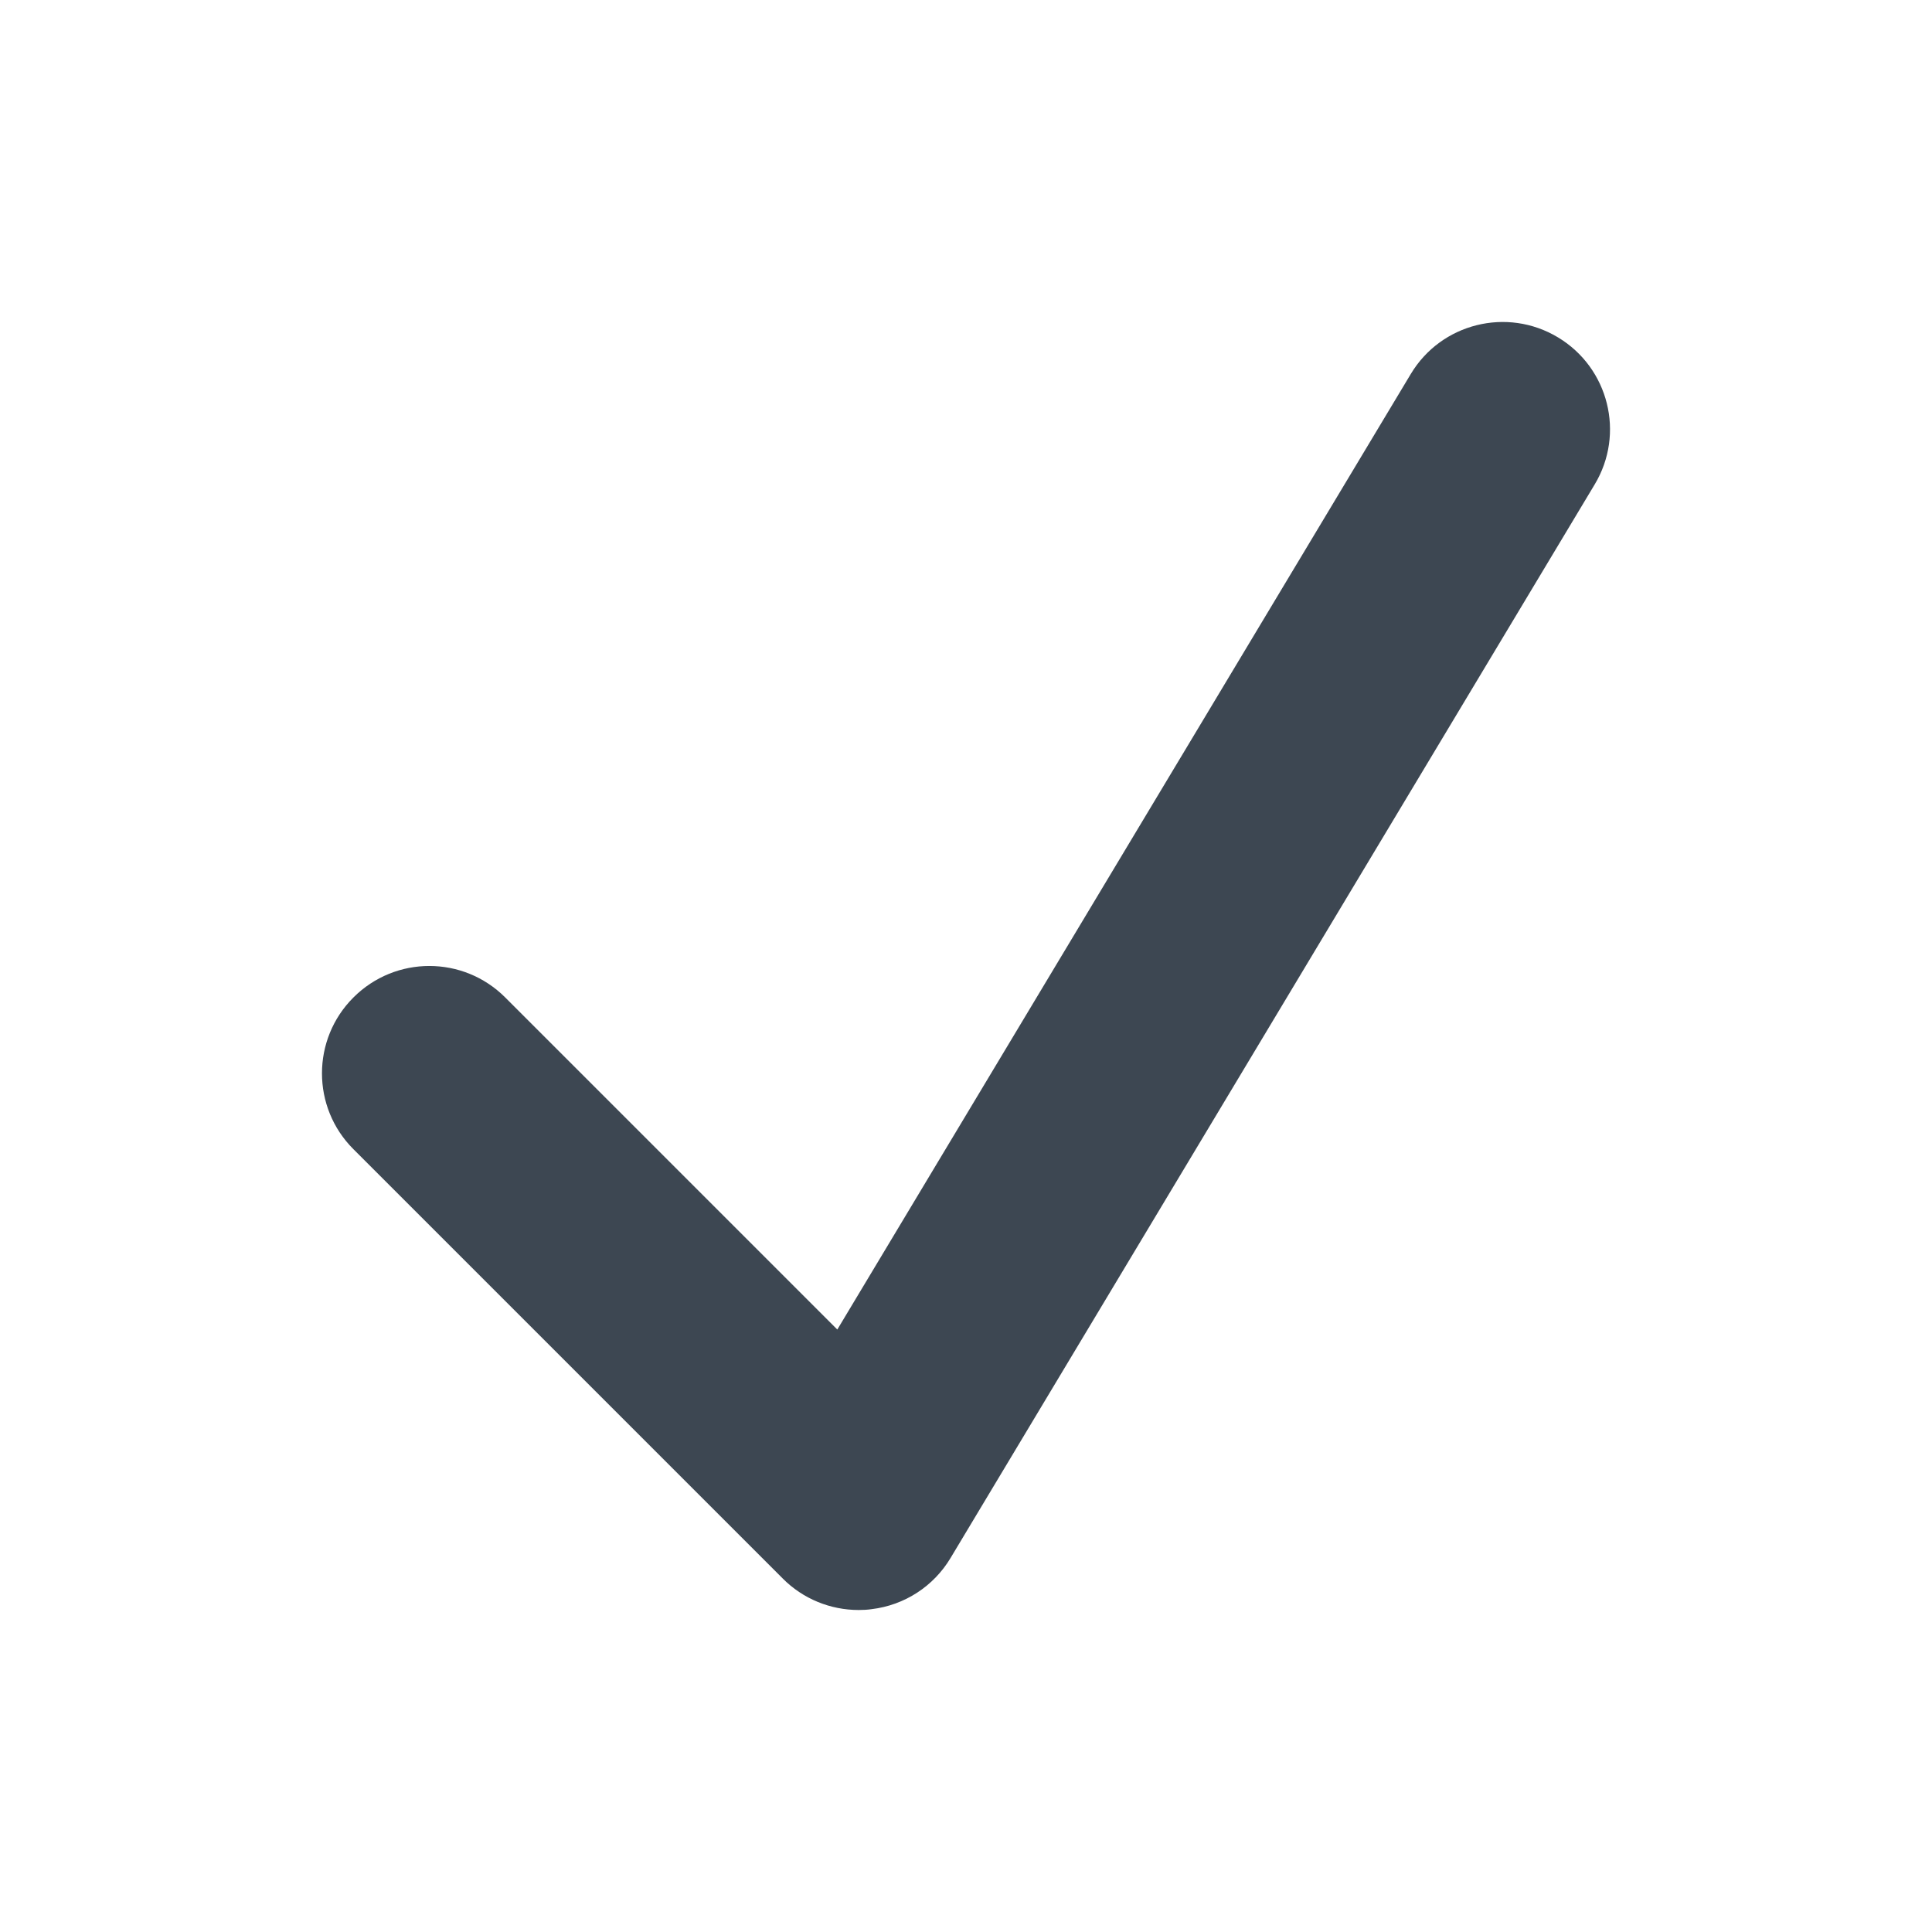
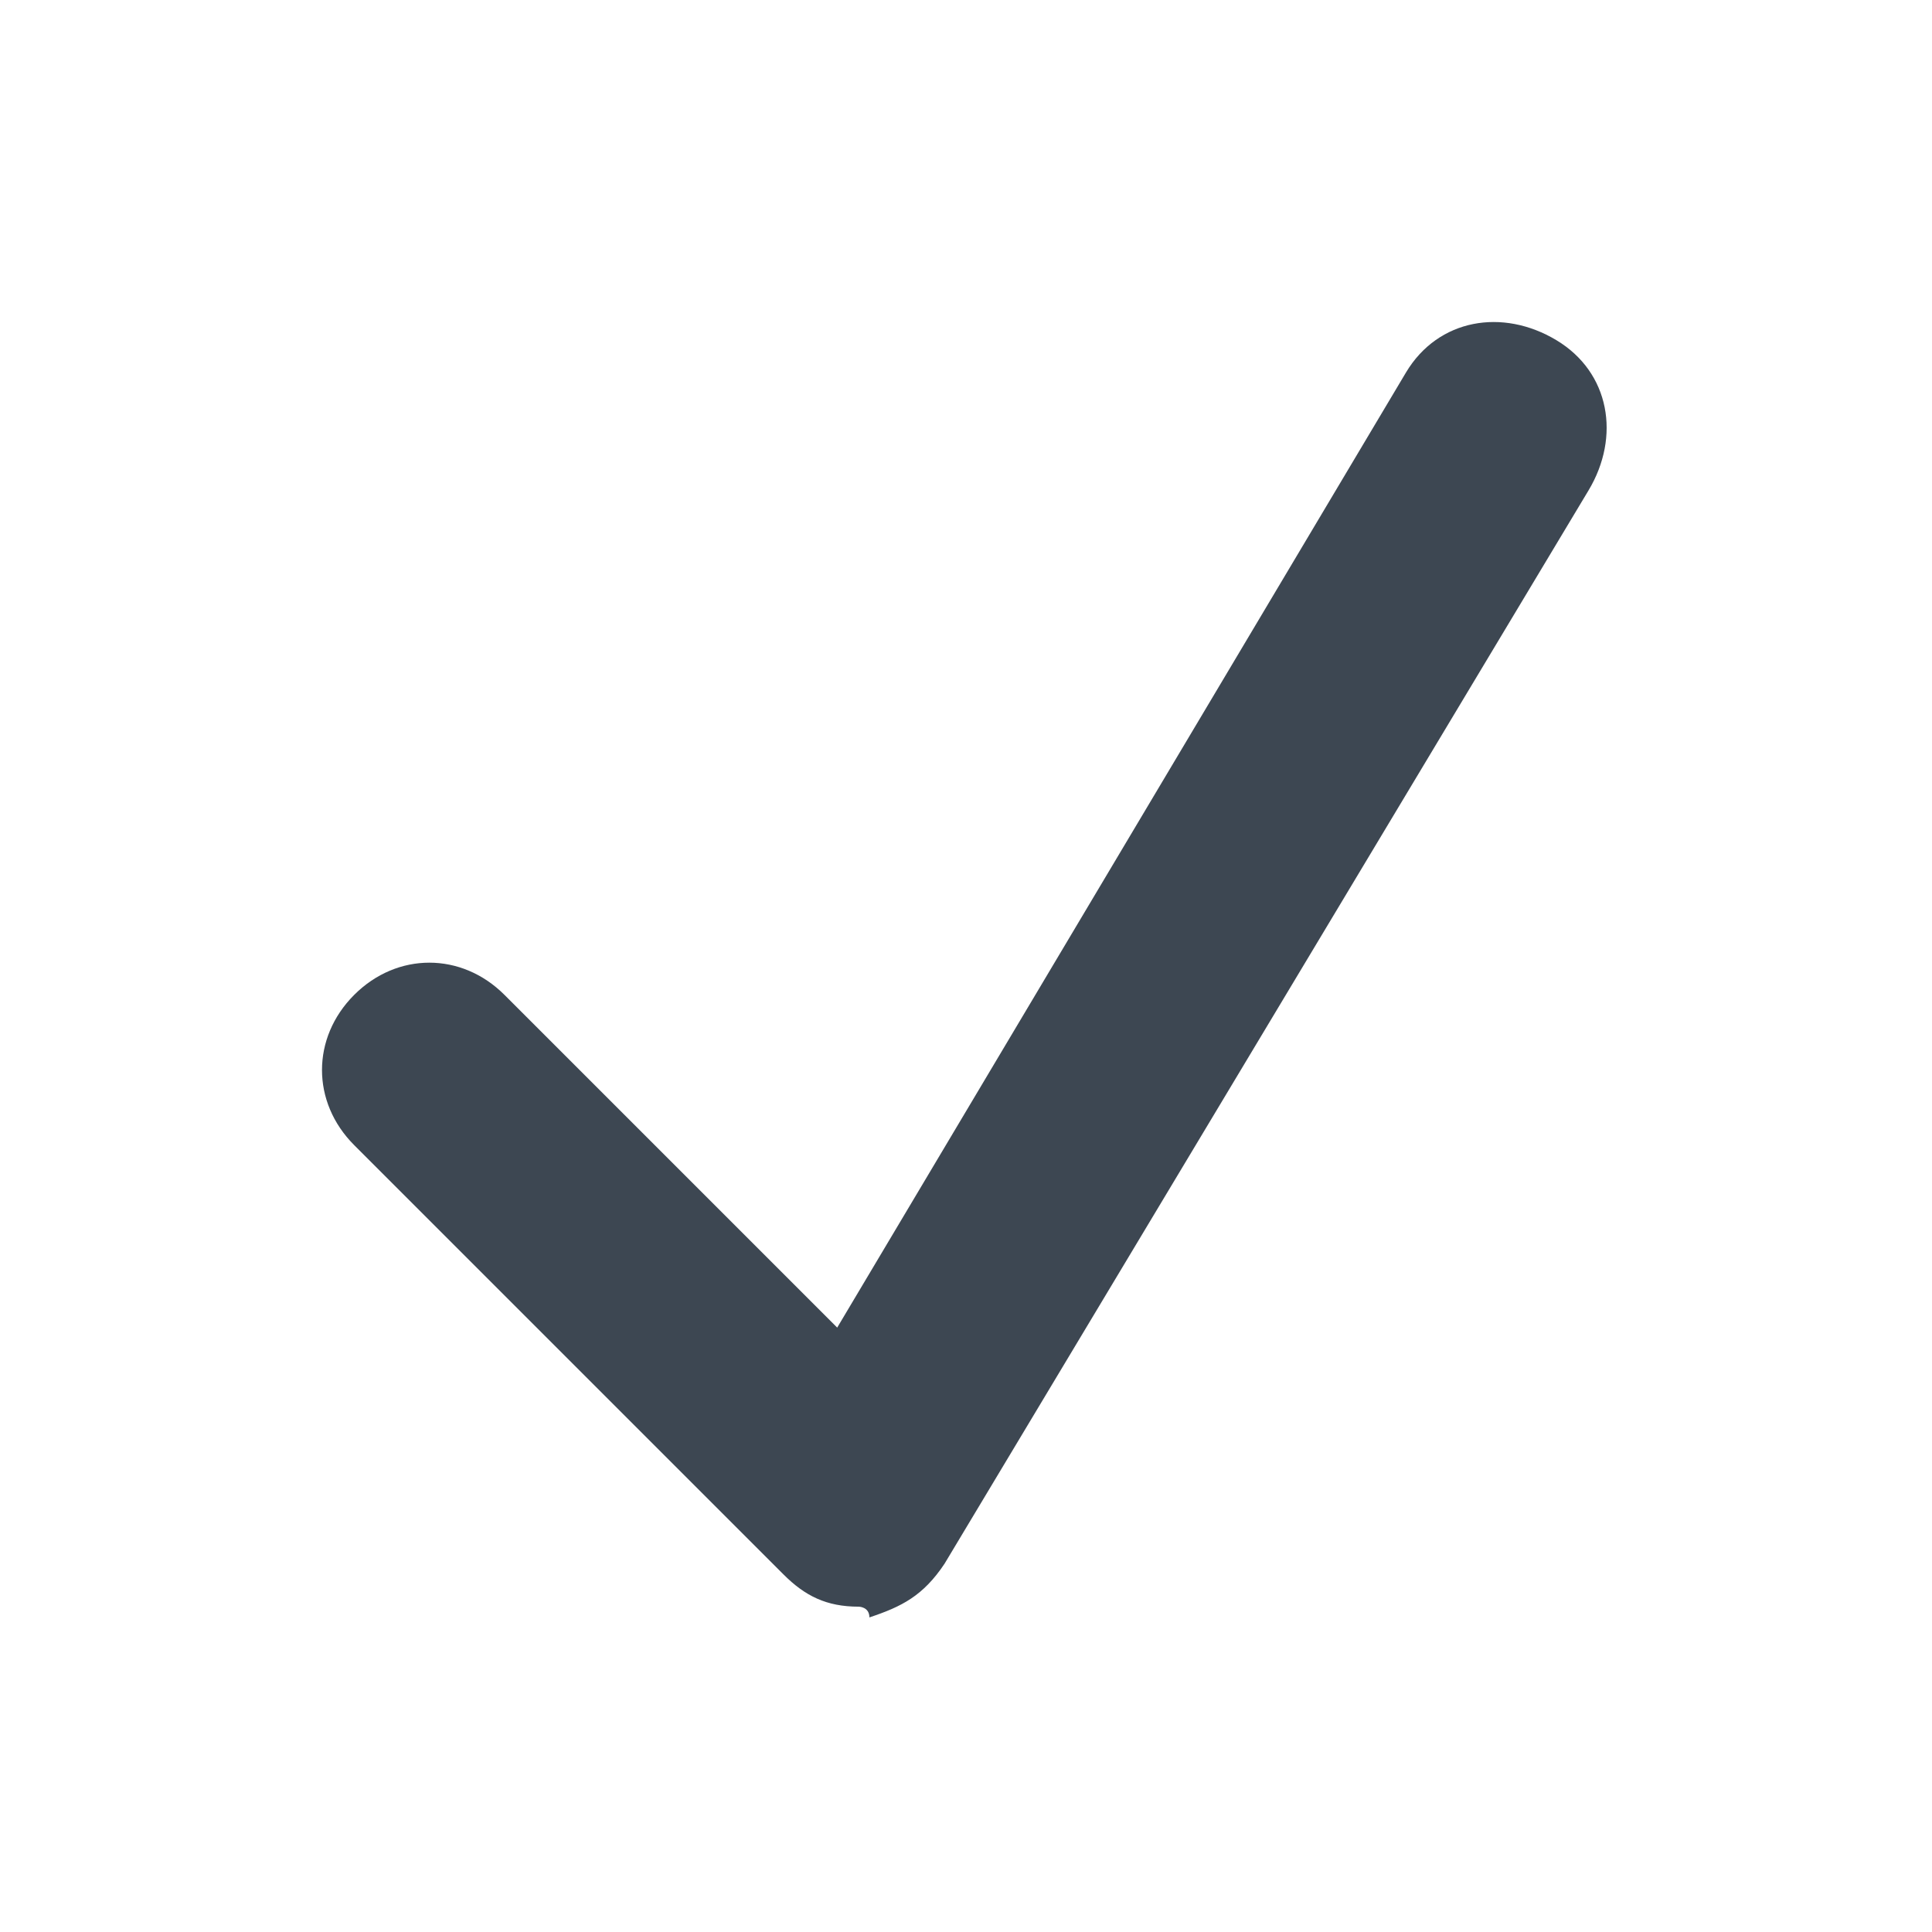
<svg xmlns="http://www.w3.org/2000/svg" width="18px" height="18px" viewBox="0 0 18 18" version="1.1">
  <defs />
  <g id="18px" stroke="none" stroke-width="1" fill="none" fill-rule="evenodd">
    <g id="icon-check-18px" fill="#3D4752">
-       <path d="M8,15 C7.736,15 7.481,14.896 7.293,14.707 L3.293,10.707 C2.902,10.317 2.902,9.683 3.293,9.293 C3.684,8.902 4.316,8.902 4.707,9.293 L7.801,12.387 L13.143,3.486 C13.426,3.012 14.041,2.858 14.515,3.143 C14.988,3.427 15.142,4.041 14.857,4.514 L8.857,14.514 C8.699,14.779 8.428,14.955 8.122,14.992 C8.082,14.998 8.041,15 8,15" id="Fill-1" />
+       <path d="M8,14.969 C7.7,14.969 7.5,14.869 7.3,14.669 L3.3,10.669 C2.9,10.269 2.9,9.669 3.3,9.269 C3.7,8.869 4.3,8.869 4.7,9.269 L7.8,12.369 L13.1,3.469 C13.4,2.969 14,2.869 14.5,3.169 C15,3.469 15.1,4.069 14.8,4.569 L8.8,14.569 C8.6,14.869 8.4,14.969 8.1,15.069 C8.1,14.969 8,14.969 8,14.969 L8,14.969 Z" id="Shape" />
    </g>
  </g>
</svg>
